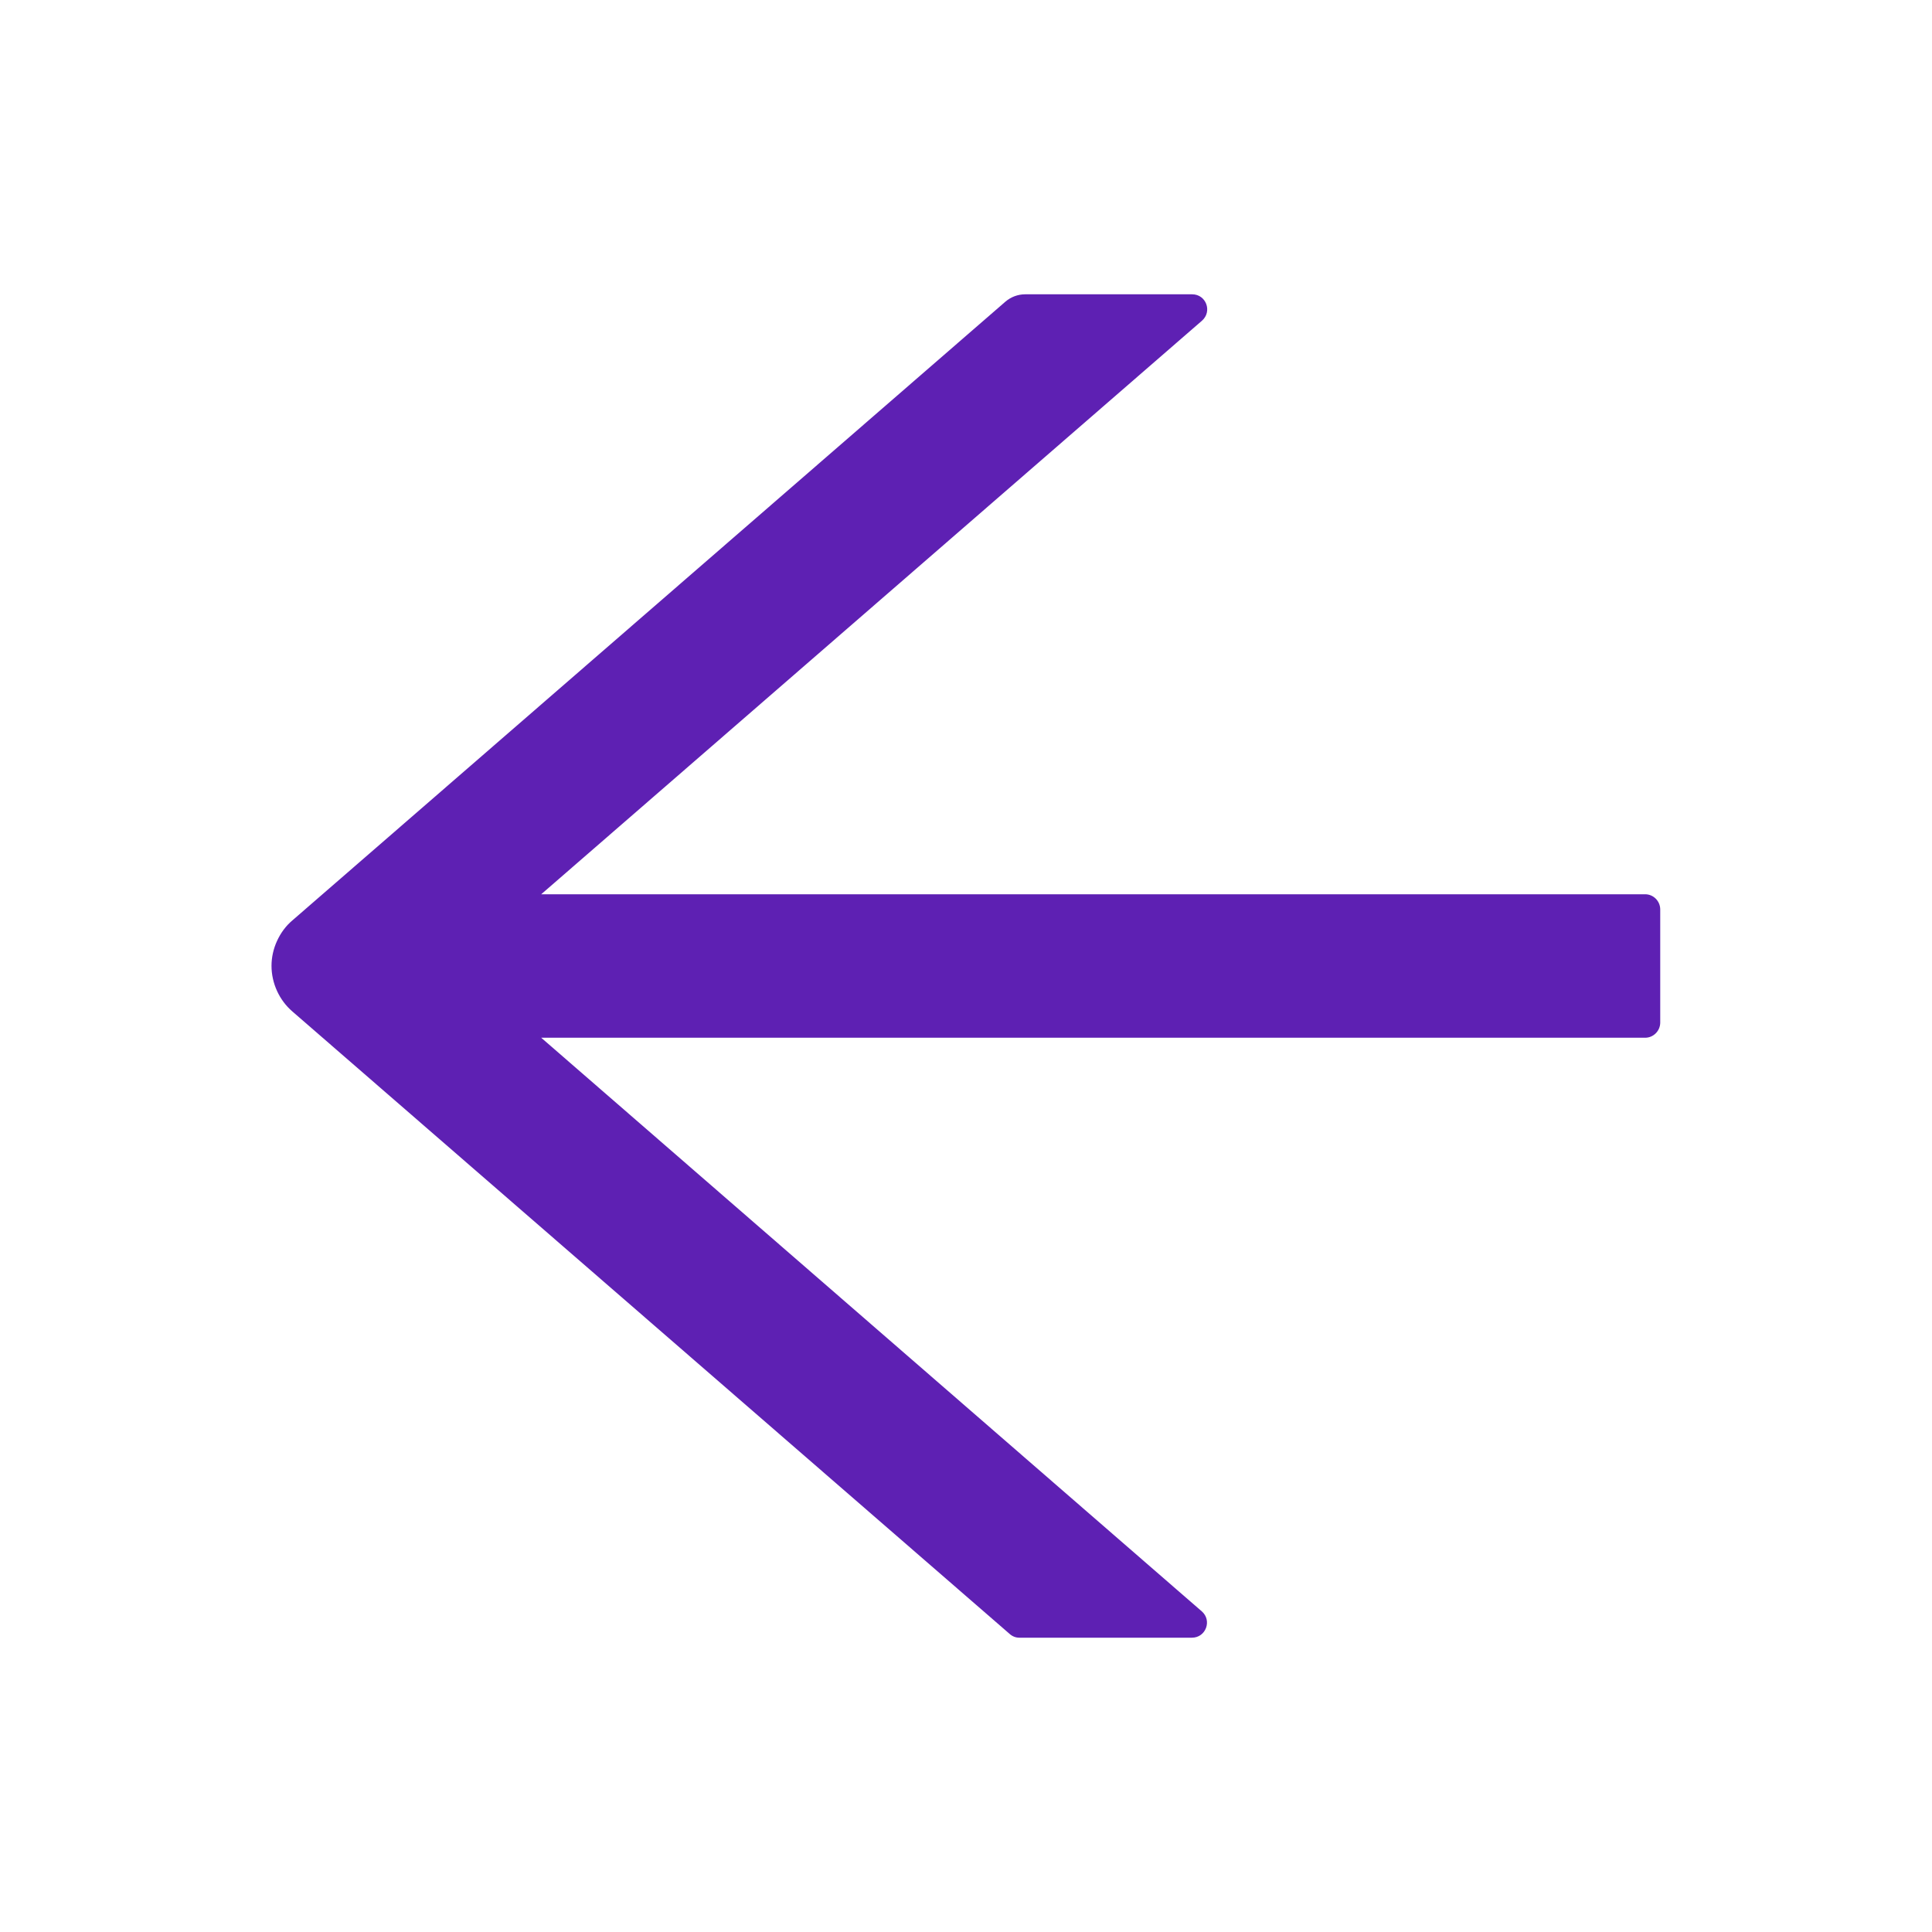
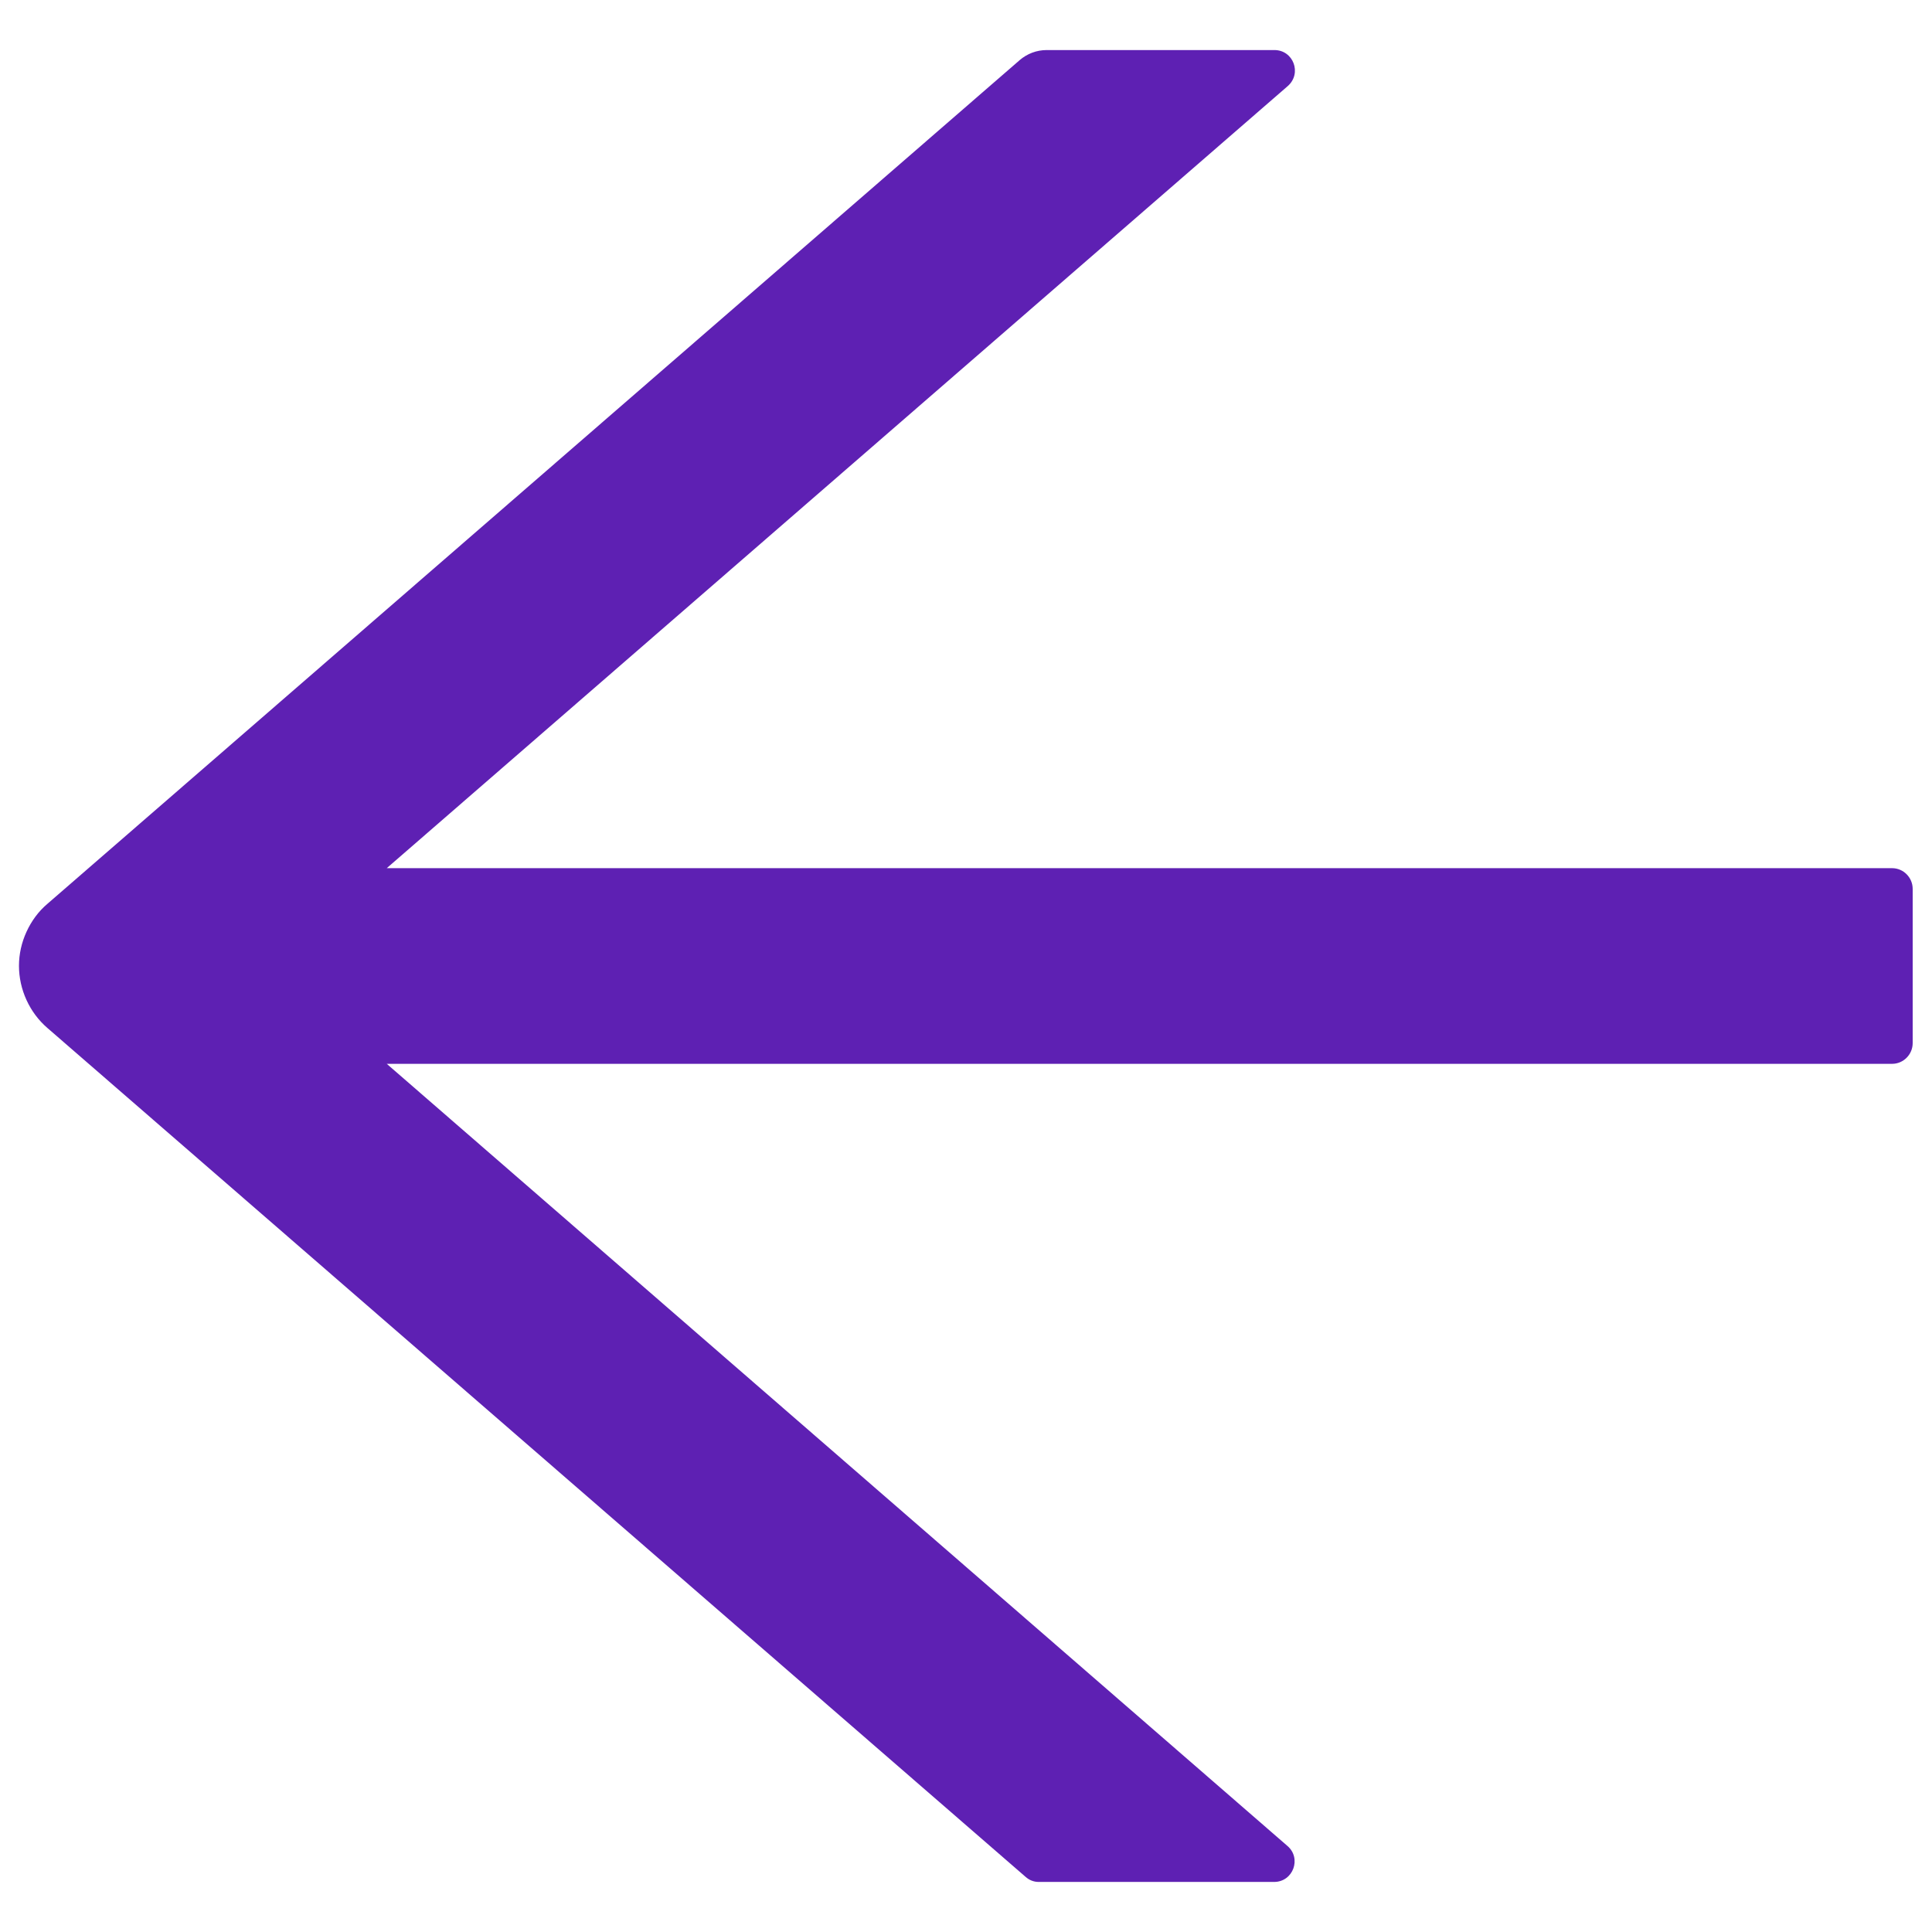
- <svg xmlns="http://www.w3.org/2000/svg" width="15" height="15" viewBox="0 0 15 15" fill="none">
-   <path d="M12.773 6.943H4.202L9.332 2.49C9.414 2.418 9.364 2.285 9.256 2.285H7.959C7.902 2.285 7.848 2.306 7.806 2.342L2.27 7.146C2.219 7.189 2.179 7.244 2.151 7.305C2.123 7.366 2.108 7.432 2.108 7.499C2.108 7.566 2.123 7.633 2.151 7.694C2.179 7.755 2.219 7.809 2.27 7.853L7.838 12.685C7.86 12.705 7.886 12.715 7.914 12.715H9.254C9.363 12.715 9.412 12.58 9.33 12.51L4.202 8.057H12.773C12.837 8.057 12.89 8.004 12.89 7.939V7.061C12.89 6.996 12.837 6.943 12.773 6.943Z" fill="#5E20B3" />
+ <svg xmlns="http://www.w3.org/2000/svg" width="11" height="11" viewBox="0 0 11 11" fill="none">
+   <path d="M10.773 4.943H2.202L7.332 0.49C7.414 0.418 7.364 0.285 7.256 0.285H5.959C5.902 0.285 5.848 0.306 5.806 0.342L0.27 5.146C0.219 5.189 0.179 5.244 0.151 5.305C0.123 5.366 0.108 5.432 0.108 5.499C0.108 5.566 0.123 5.633 0.151 5.694C0.179 5.755 0.219 5.809 0.27 5.853L5.838 10.685C5.86 10.705 5.886 10.715 5.914 10.715H7.254C7.363 10.715 7.412 10.58 7.33 10.51L2.202 6.057H10.773C10.837 6.057 10.89 6.004 10.89 5.939V5.061C10.89 4.996 10.837 4.943 10.773 4.943Z" fill="#5E20B3" />
</svg>
